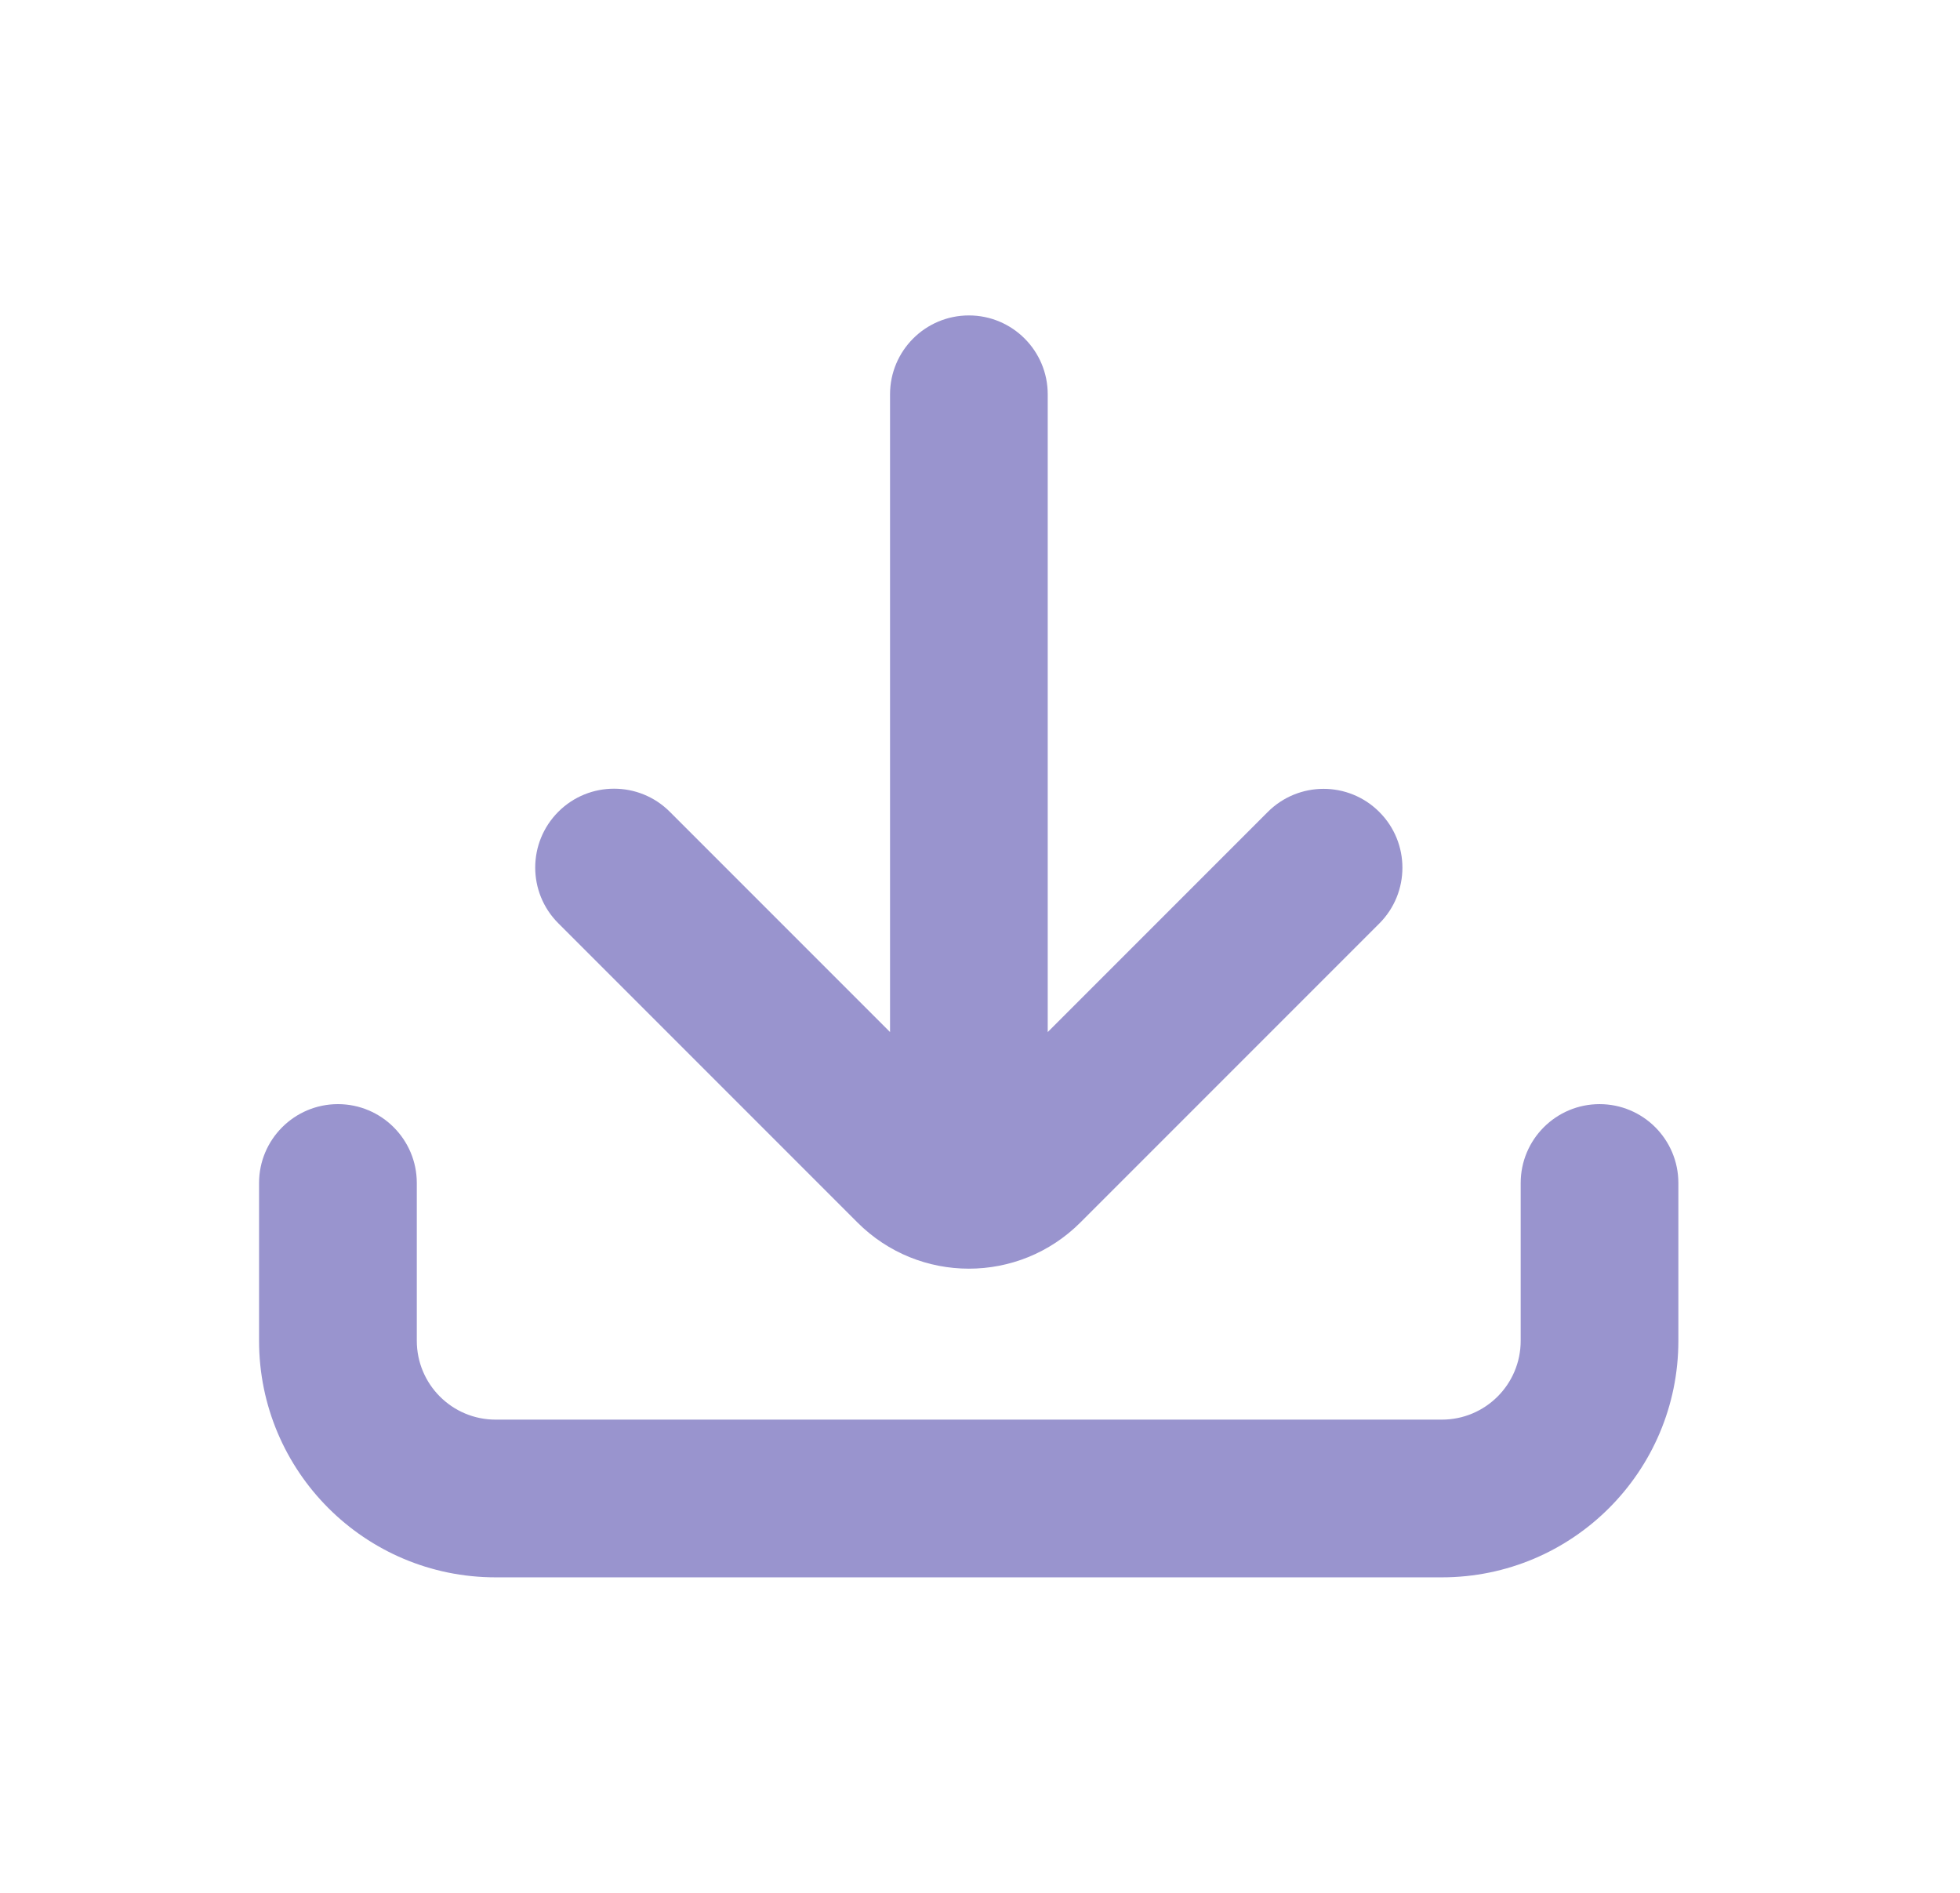
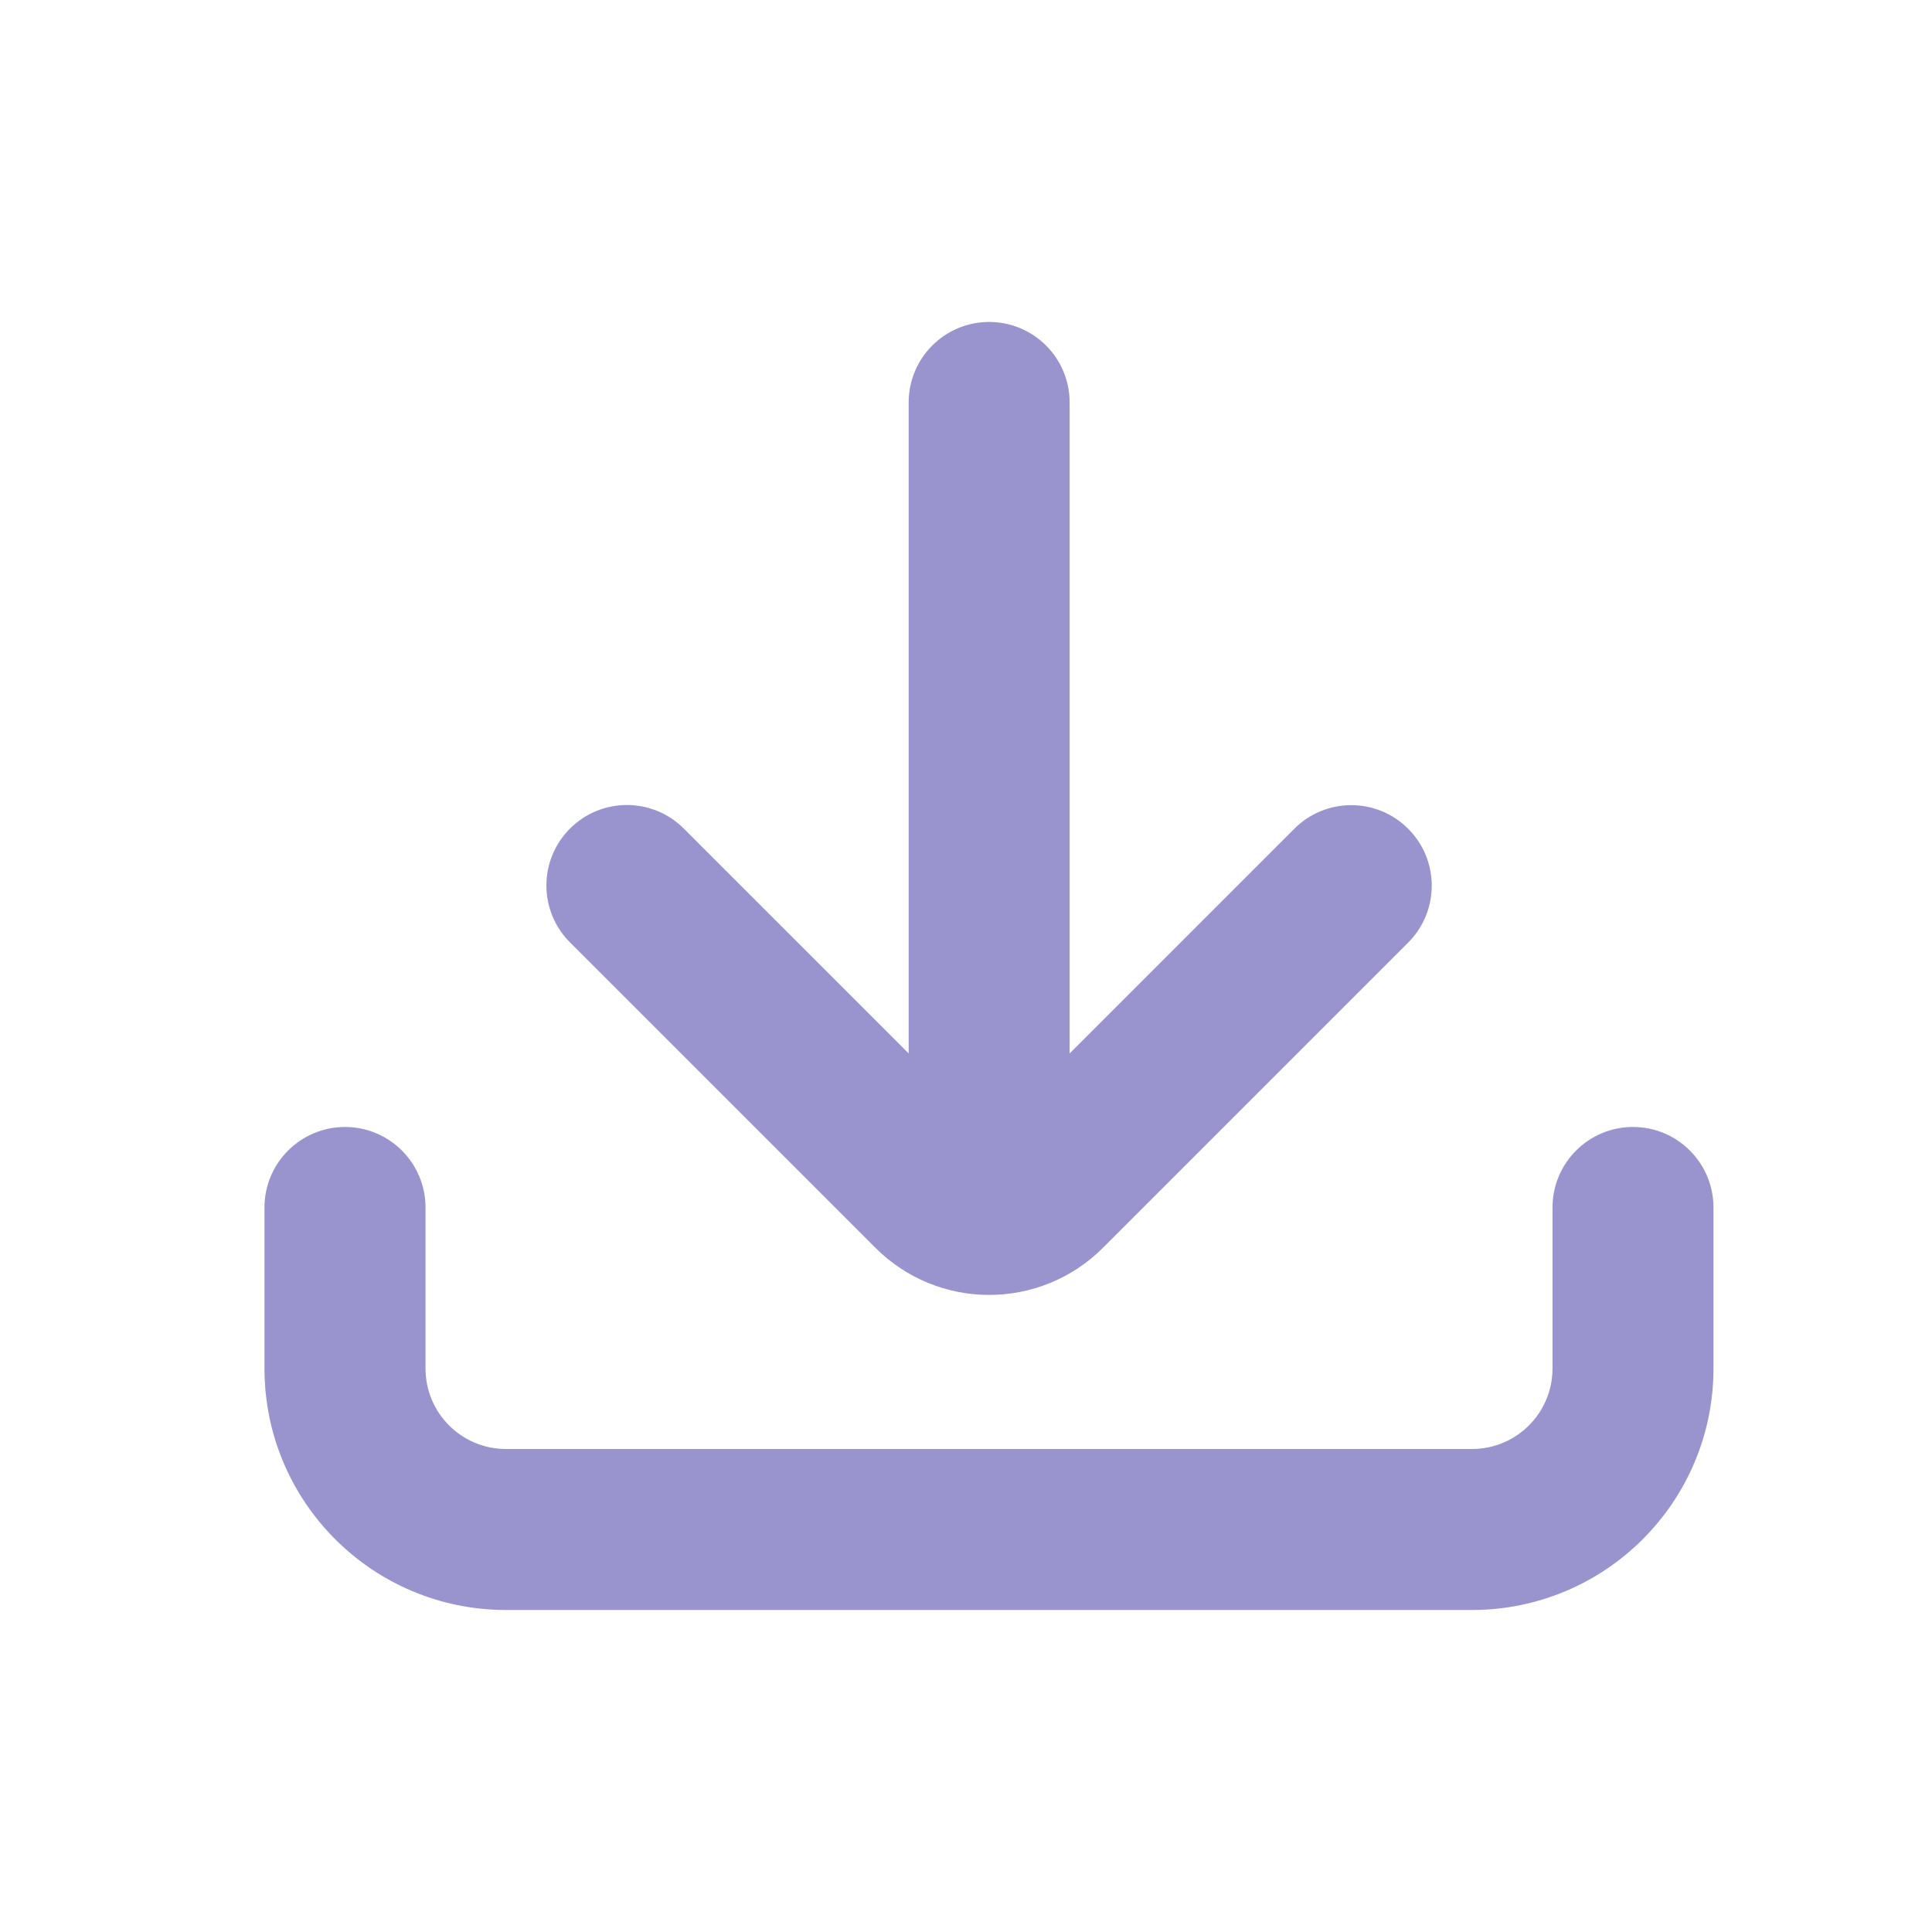
- <svg xmlns="http://www.w3.org/2000/svg" width="29" height="28" viewBox="0 0 29 28" fill="none">
+ <svg xmlns="http://www.w3.org/2000/svg" width="current" height="current" viewBox="0 0 28 28" fill="none">
  <path fill-rule="evenodd" clip-rule="evenodd" d="M15.502 5.833C15.502 5.189 14.98 4.666 14.336 4.666C13.691 4.666 13.169 5.189 13.169 5.833V15.267L9.91 12.008C9.455 11.553 8.716 11.553 8.261 12.008C7.805 12.464 7.805 13.203 8.261 13.658L12.686 18.083C13.597 18.995 15.074 18.995 15.986 18.083L20.408 13.661C20.864 13.205 20.864 12.466 20.408 12.011C19.953 11.555 19.214 11.555 18.758 12.011L15.502 15.267V5.833Z" fill="#9994CE" />
  <path fill-rule="evenodd" clip-rule="evenodd" d="M5 16.333C5.644 16.333 6.167 16.856 6.167 17.5V19.833C6.167 20.478 6.689 21 7.333 21H21.333C21.978 21 22.5 20.478 22.5 19.833V17.5C22.5 16.856 23.022 16.333 23.667 16.333C24.311 16.333 24.833 16.856 24.833 17.5V19.833C24.833 21.766 23.266 23.333 21.333 23.333H7.333C5.4 23.333 3.833 21.766 3.833 19.833V17.5C3.833 16.856 4.356 16.333 5 16.333Z" fill="#9994CE" />
</svg>
